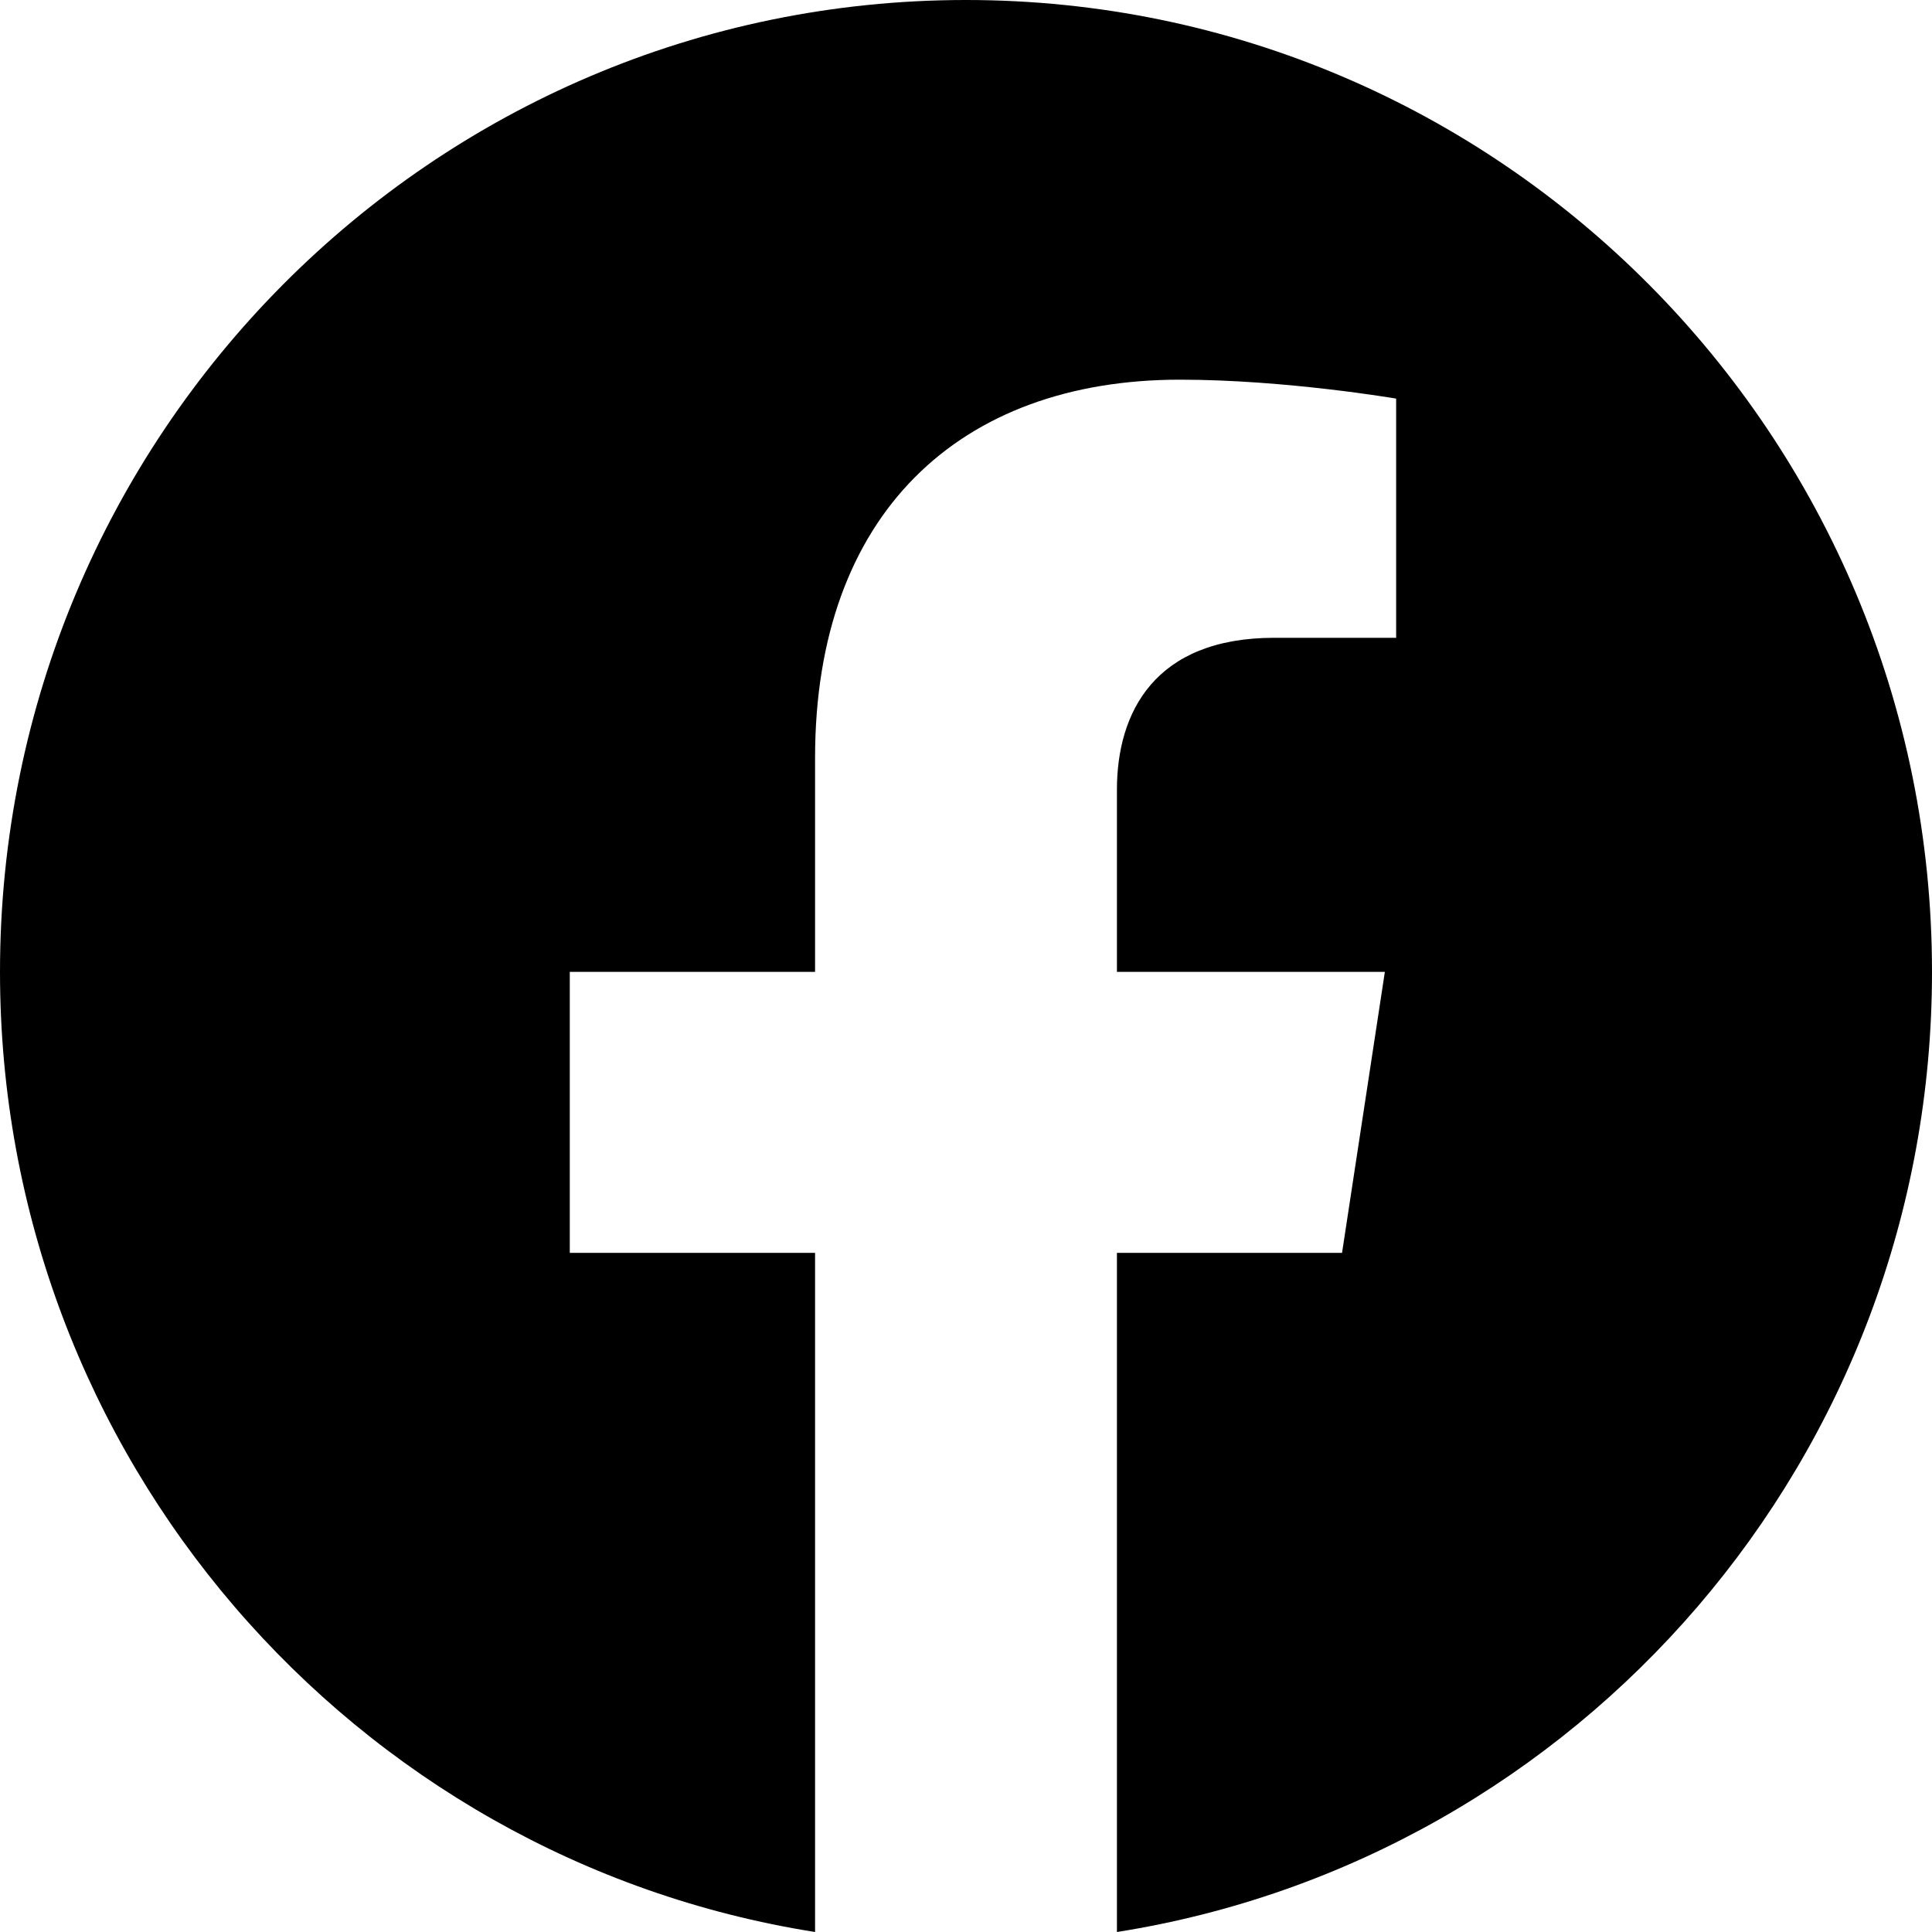
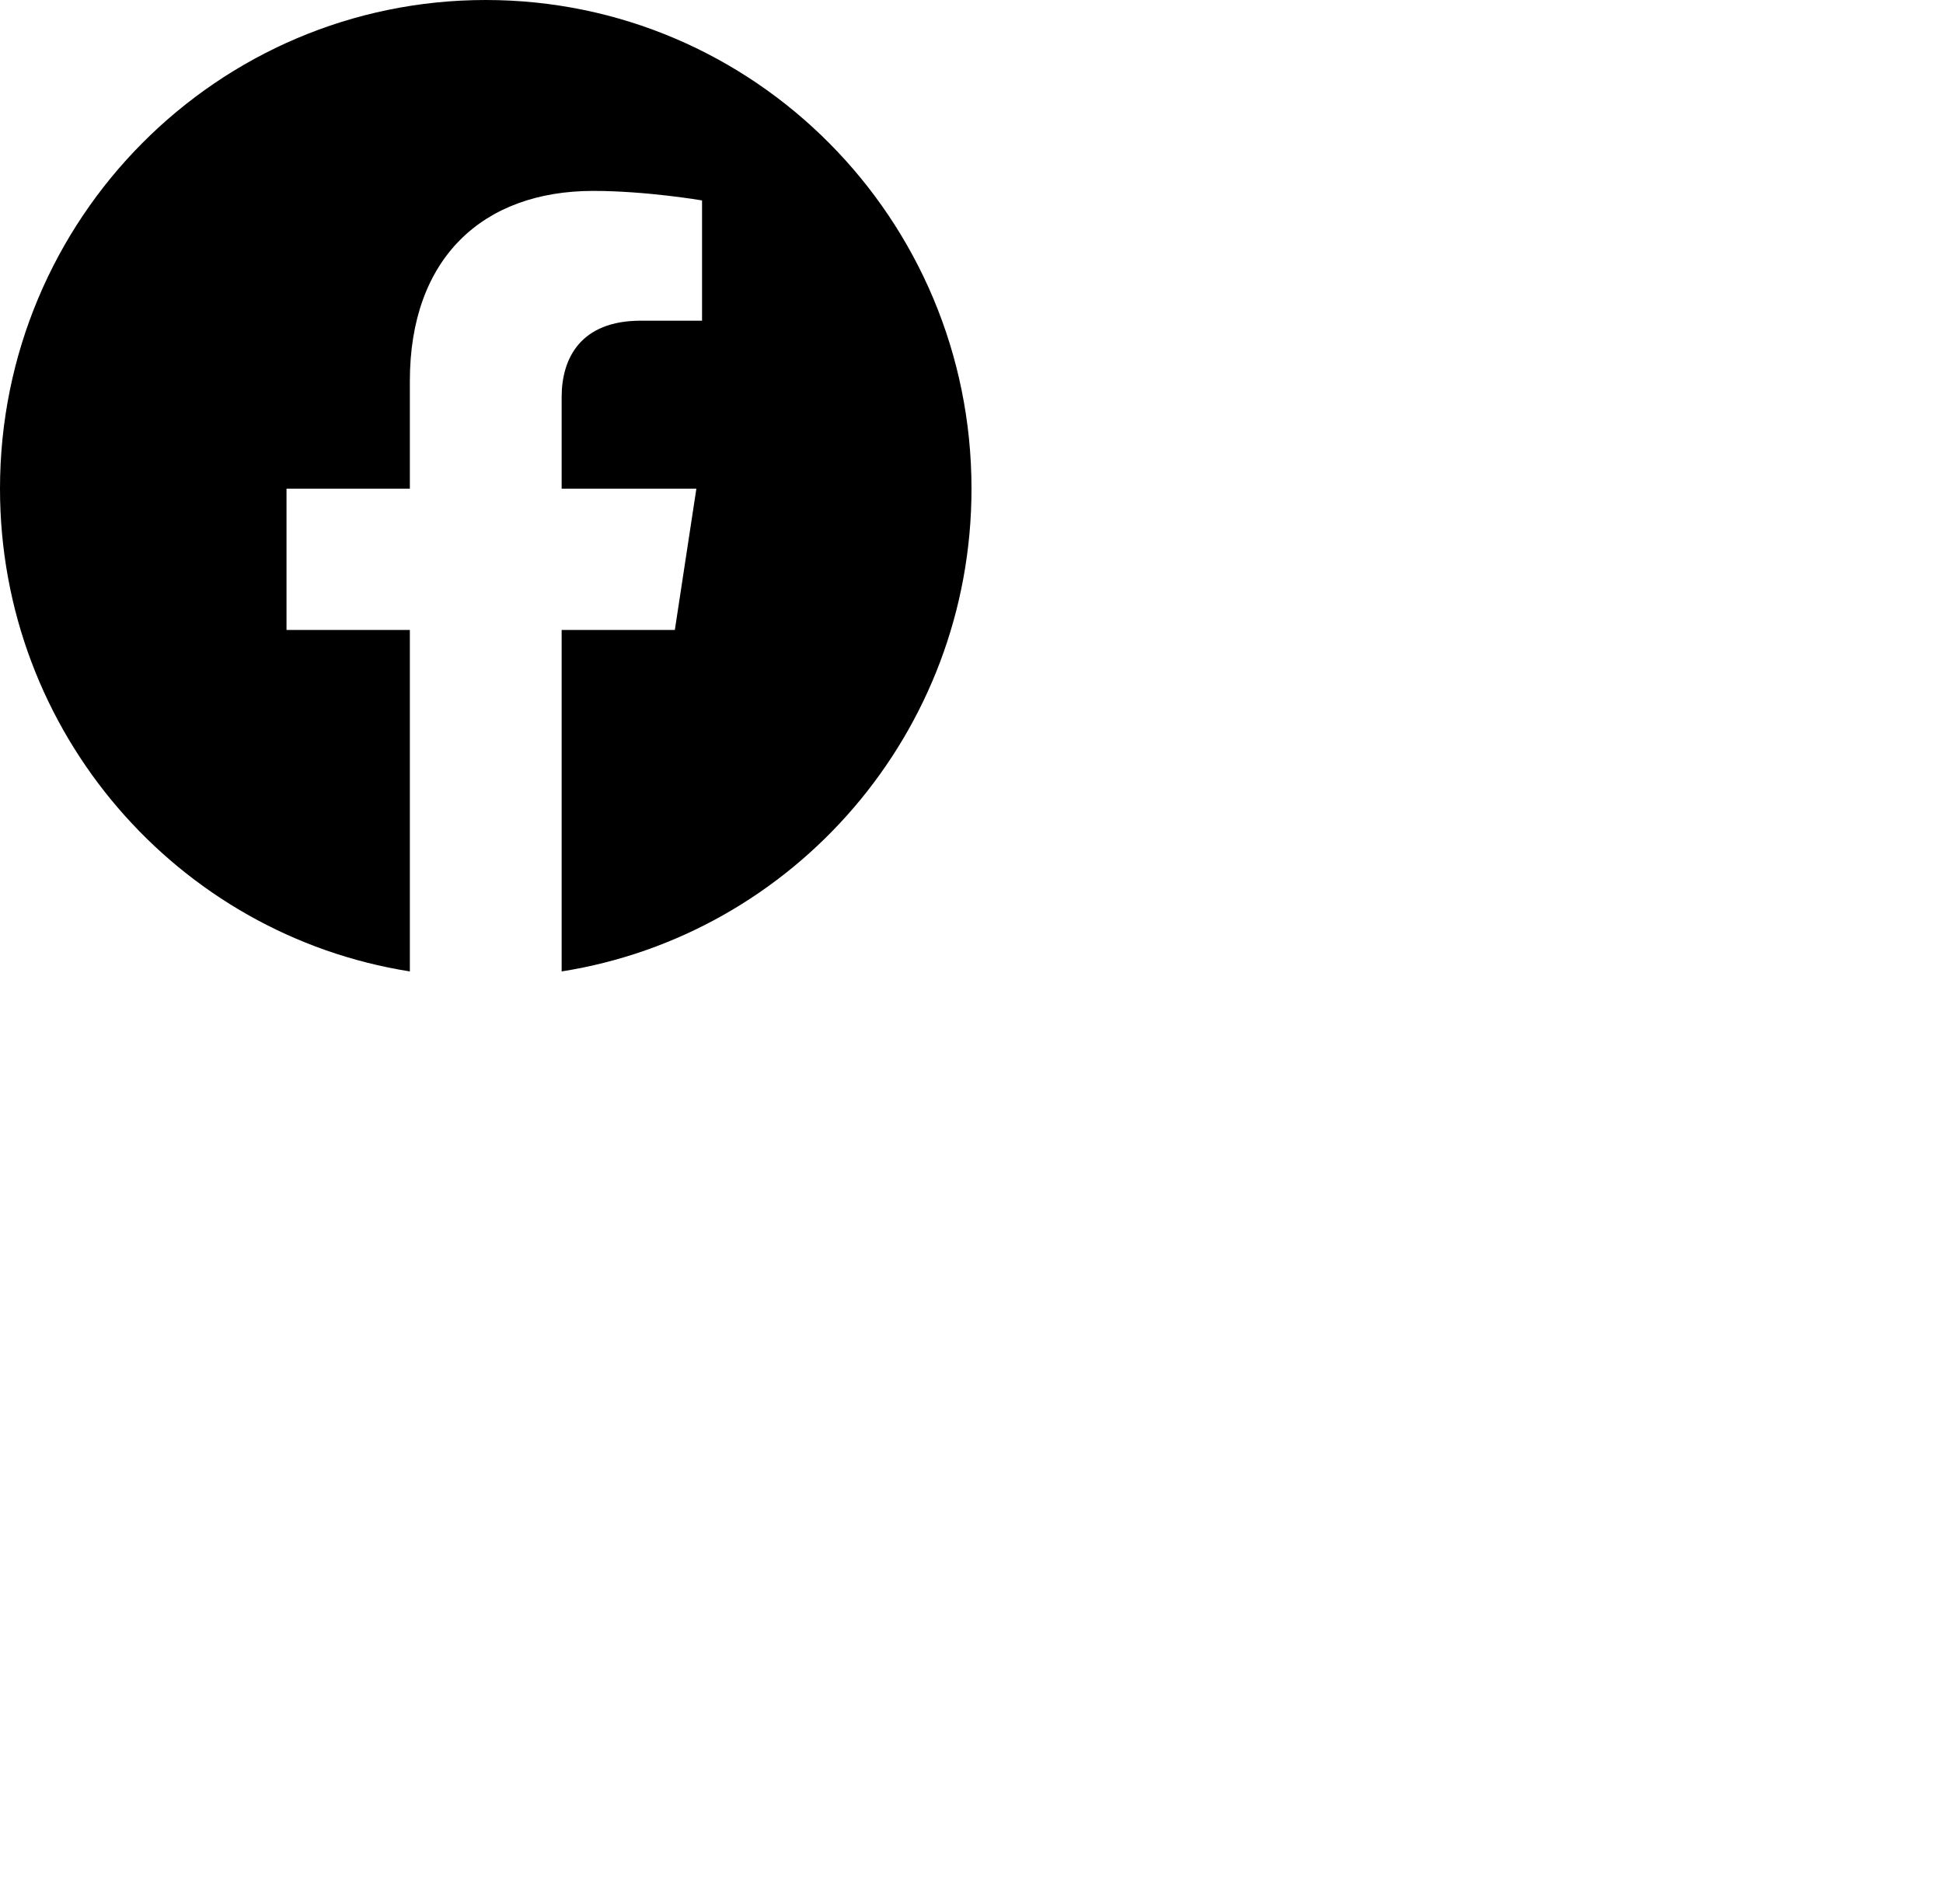
- <svg xmlns="http://www.w3.org/2000/svg" viewBox="0 0 25 25" fill="none">
+ <svg xmlns="http://www.w3.org/2000/svg" width="50" height="49" viewBox="0 0 50 49" fill="none">
  <path d="M25 12.576C25 5.631 19.404 0 12.5 0S0 5.63 0 12.576C0 18.853 4.571 24.056 10.547 25v-8.788H7.373v-3.636h3.174v-2.77c0-3.152 1.866-4.893 4.721-4.893 1.367 0 2.798.245 2.798.245v3.095H16.49c-1.552 0-2.037.97-2.037 1.965v2.358h3.467l-.554 3.636h-2.913V25C20.43 24.056 25 18.854 25 12.576Z" fill="#000" />
</svg>
